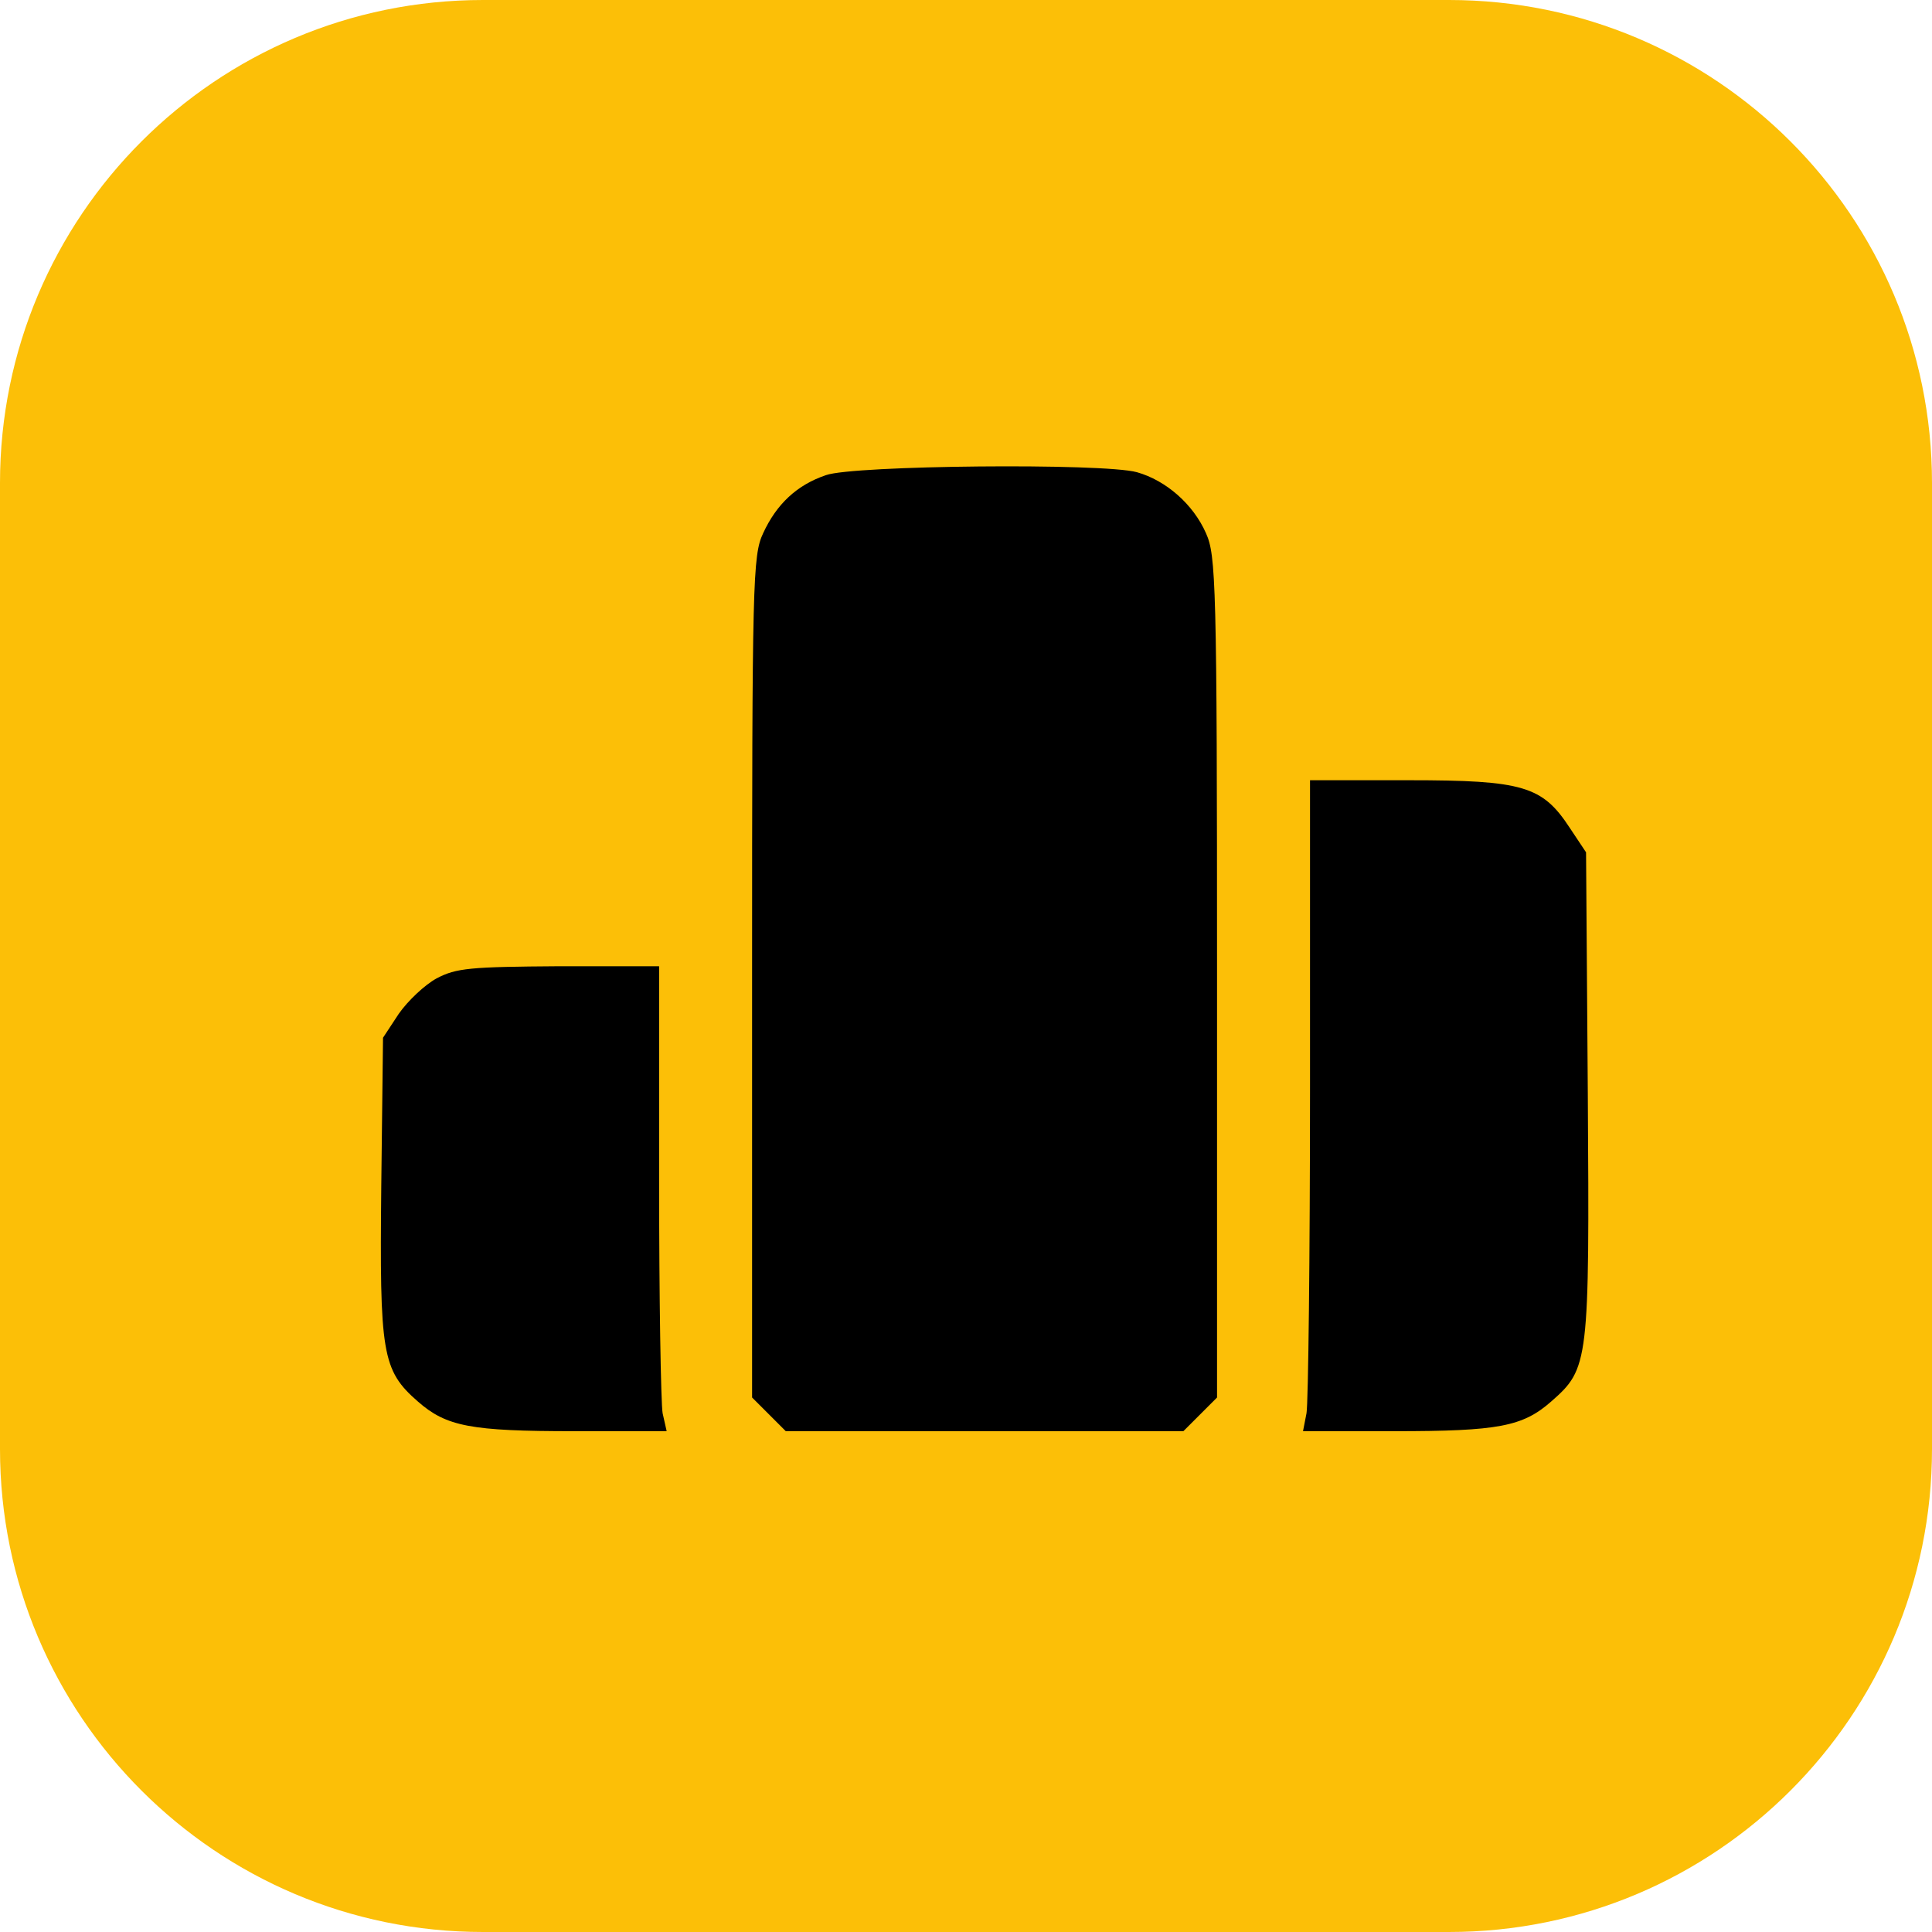
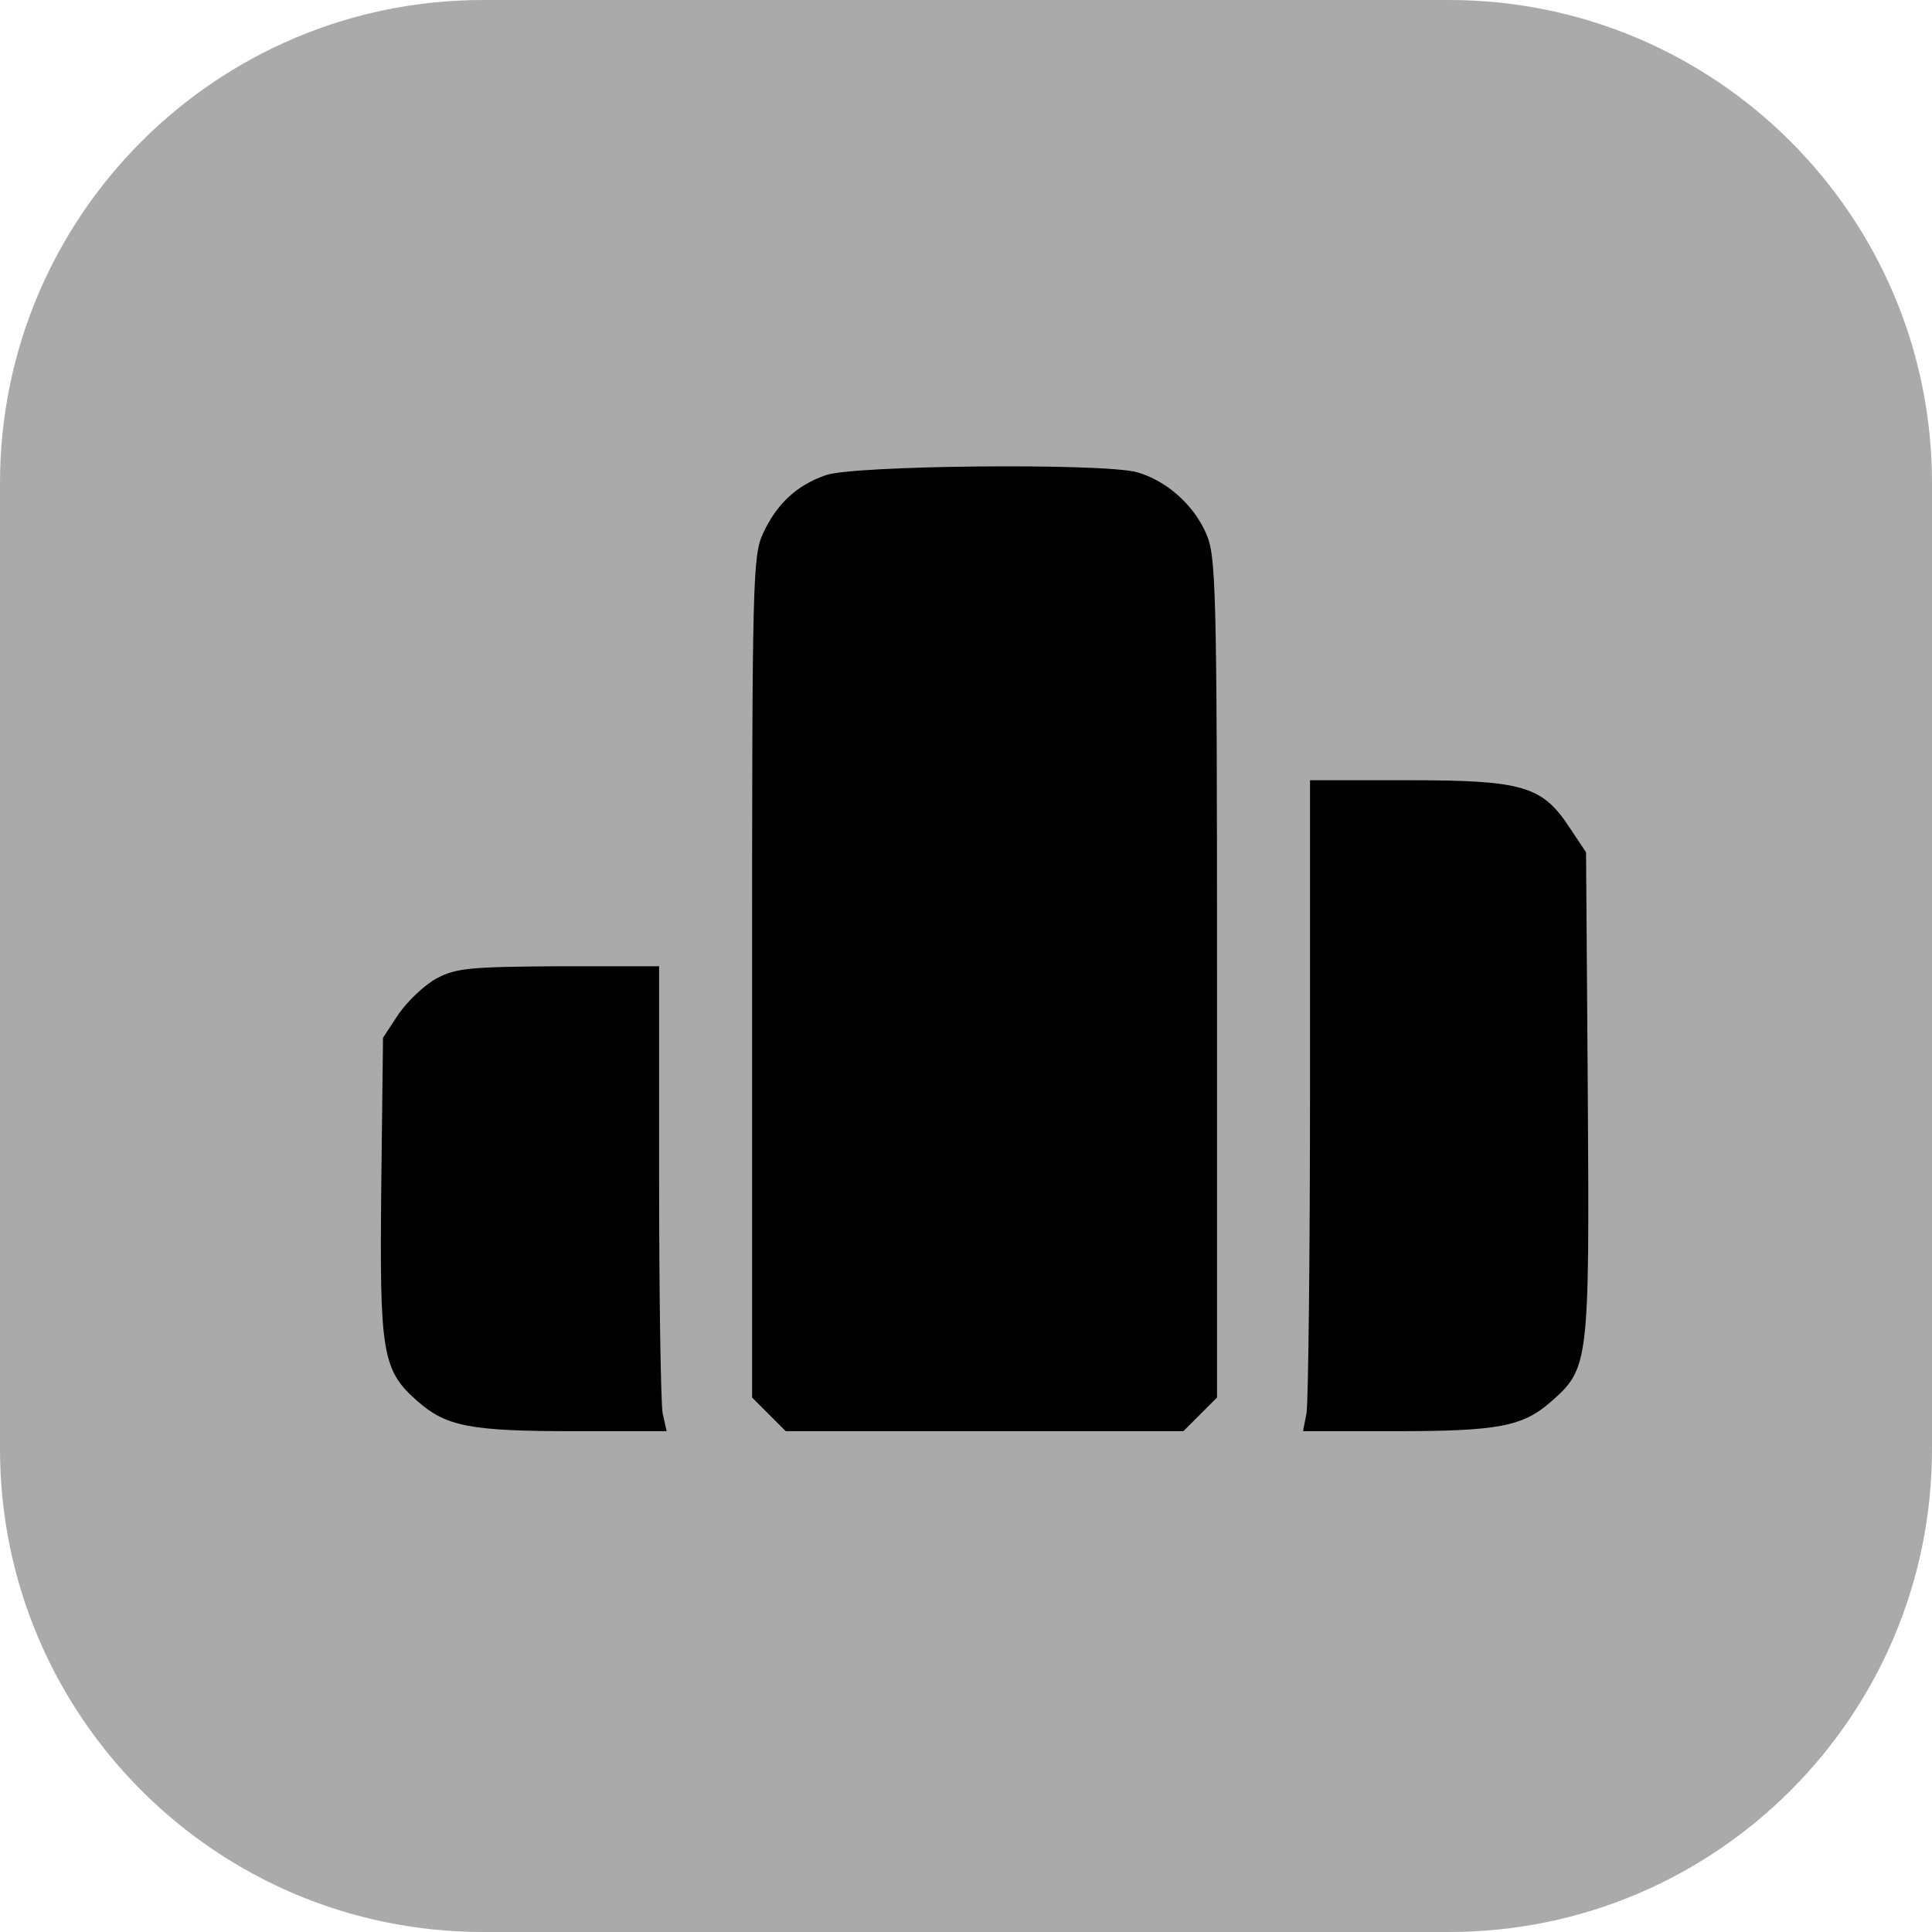
<svg xmlns="http://www.w3.org/2000/svg" width="32" height="32" viewBox="0 0 32 32" fill="none">
-   <rect width="32" height="32" rx="8" fill="#FCBF07" />
+   <rect width="32" height="32" rx="8" fill="#aaaaaaff" />
  <path d="M13.68 7.87C13.198 8.033 12.861 8.351 12.64 8.832C12.467 9.198 12.457 9.612 12.457 16.177V23.147L12.736 23.426L13.015 23.705H16.308H19.6L19.879 23.426L20.158 23.147V16.177C20.158 9.631 20.139 9.198 19.975 8.832C19.764 8.351 19.311 7.956 18.83 7.821C18.271 7.667 14.132 7.706 13.68 7.87Z" fill="black" />
  <path d="M21.698 18.016C21.698 20.817 21.669 23.243 21.64 23.407L21.582 23.705H23.103C24.817 23.705 25.221 23.628 25.692 23.214C26.318 22.665 26.328 22.579 26.299 18.112L26.27 14.117L26.001 13.713C25.548 13.02 25.23 12.923 23.334 12.923H21.698V18.016Z" fill="black" />
  <path d="M7.23 16.206C7.037 16.312 6.758 16.572 6.604 16.793L6.344 17.188L6.315 19.652C6.287 22.415 6.325 22.694 6.922 23.214C7.394 23.628 7.798 23.705 9.511 23.705H11.042L10.975 23.407C10.946 23.243 10.917 21.51 10.917 19.556V16.004H9.261C7.788 16.014 7.557 16.033 7.23 16.206Z" fill="black" />
</svg>
